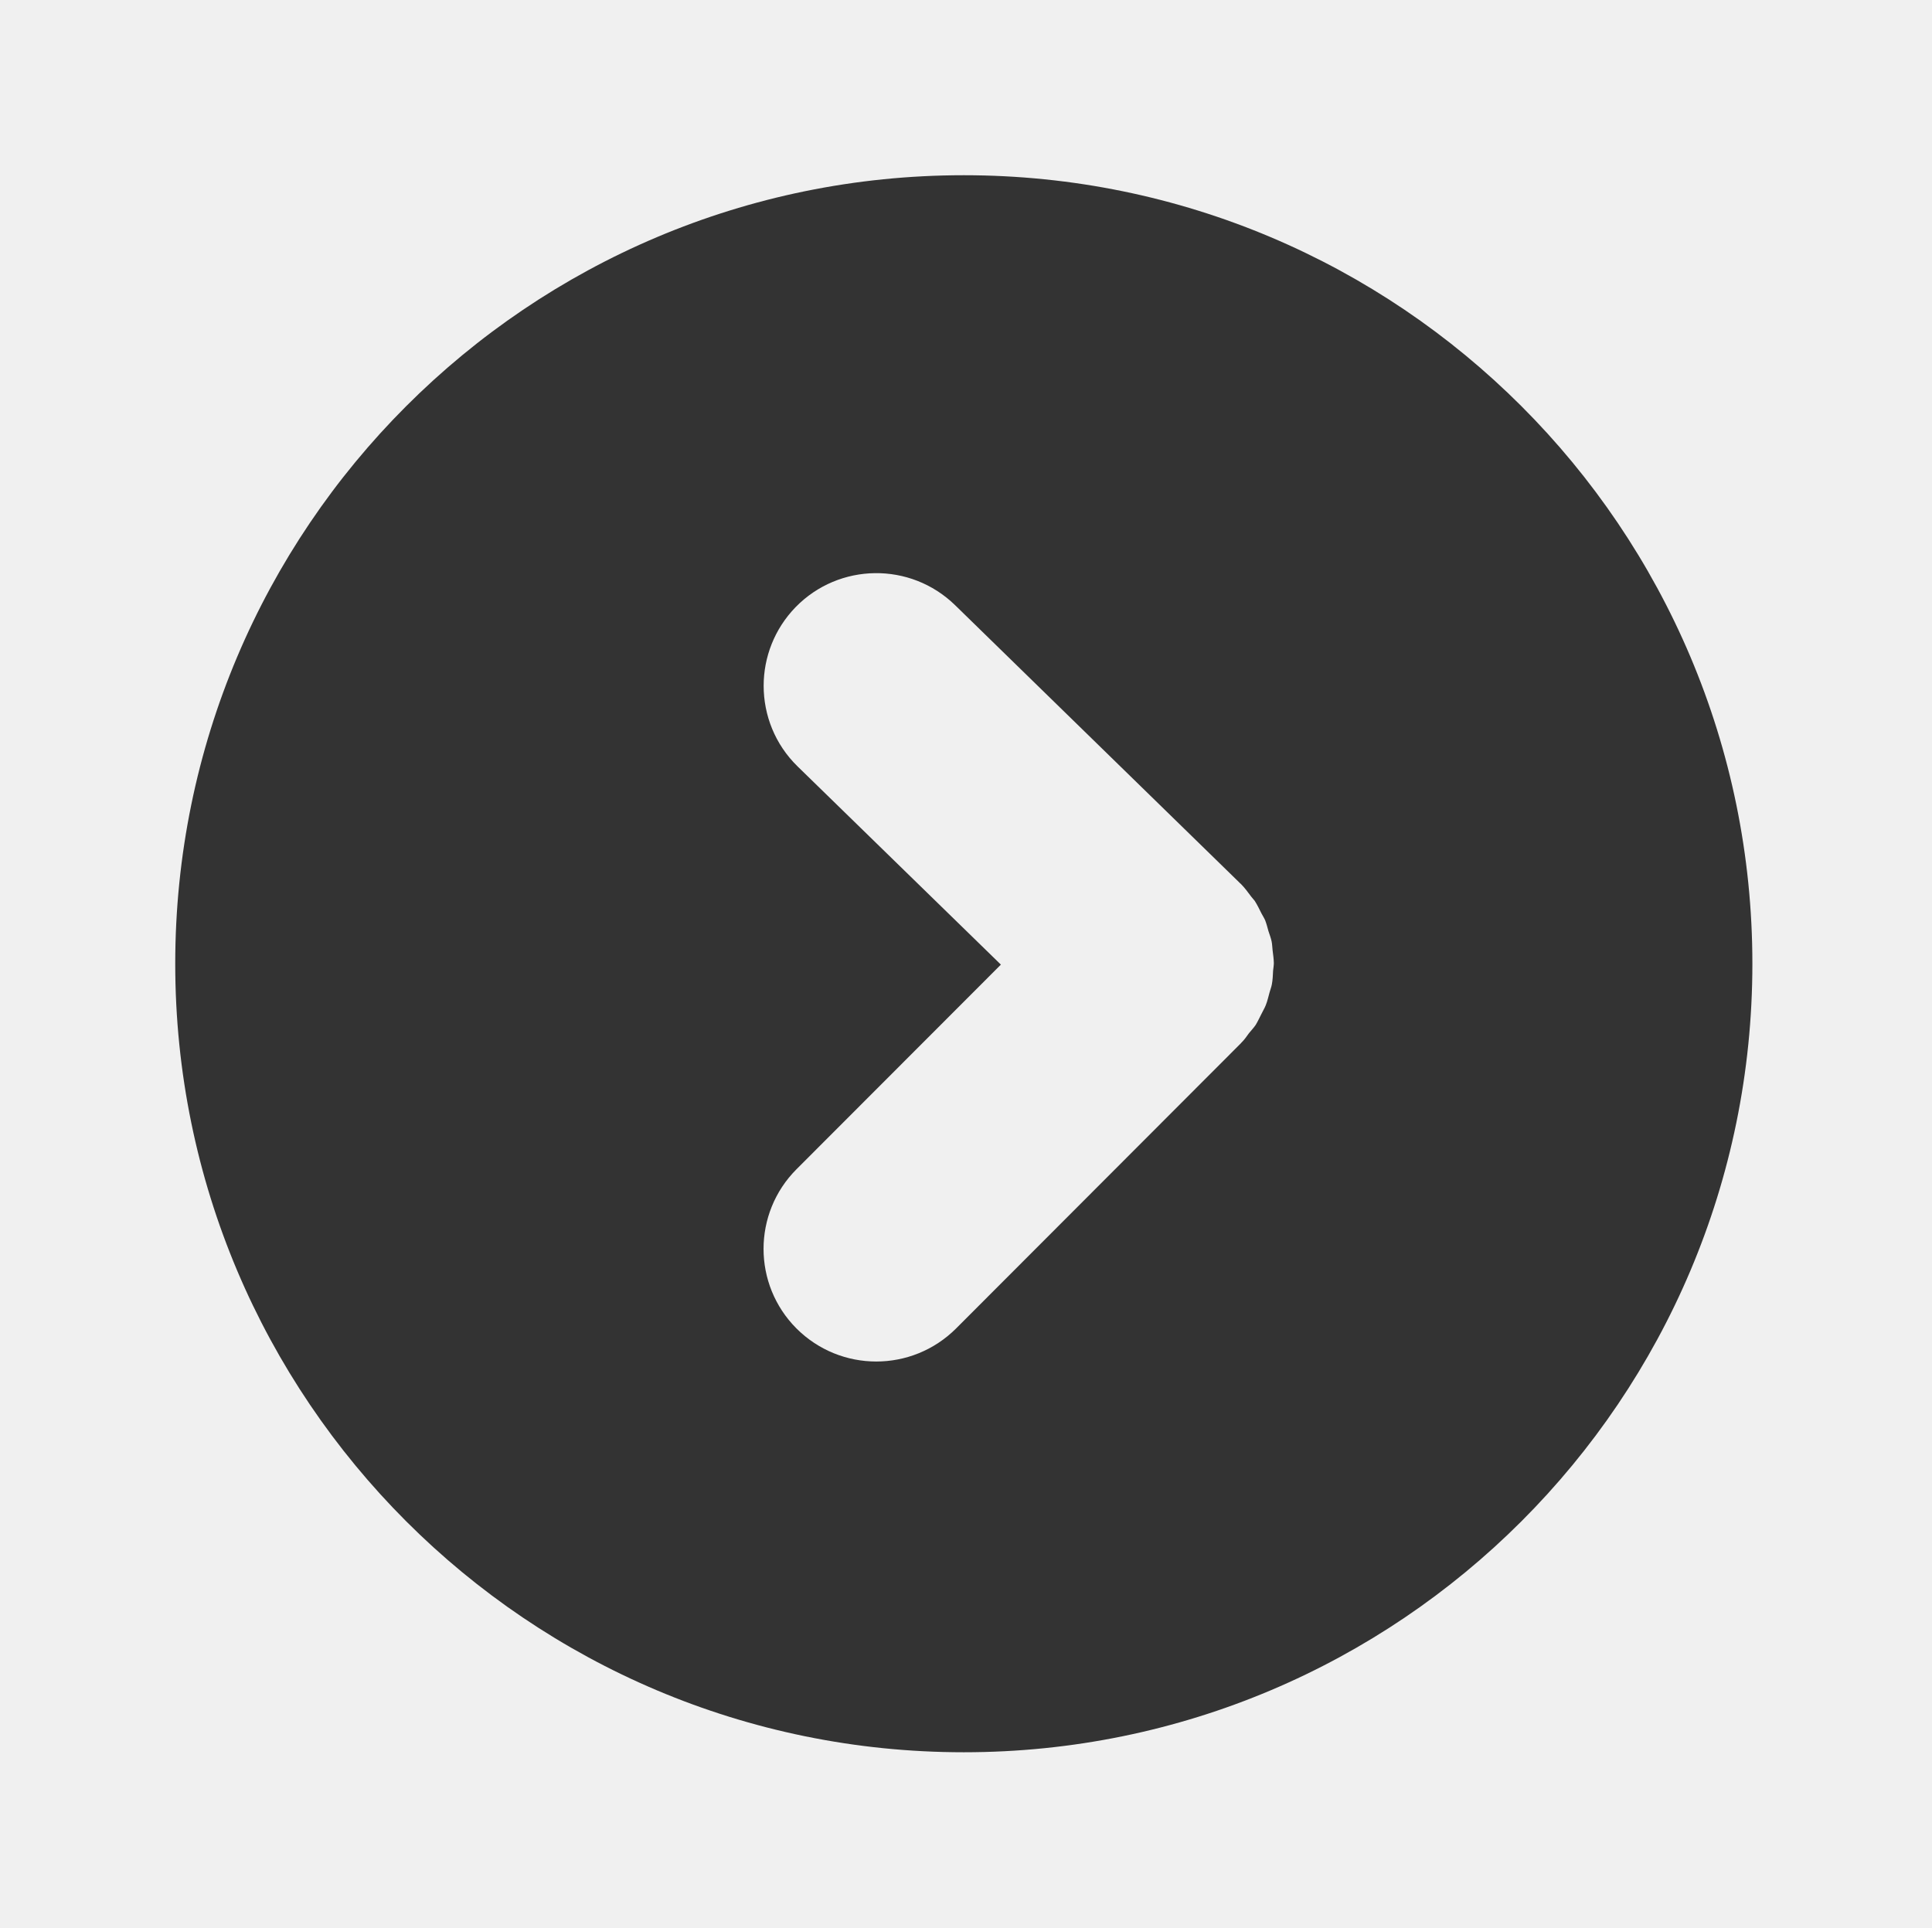
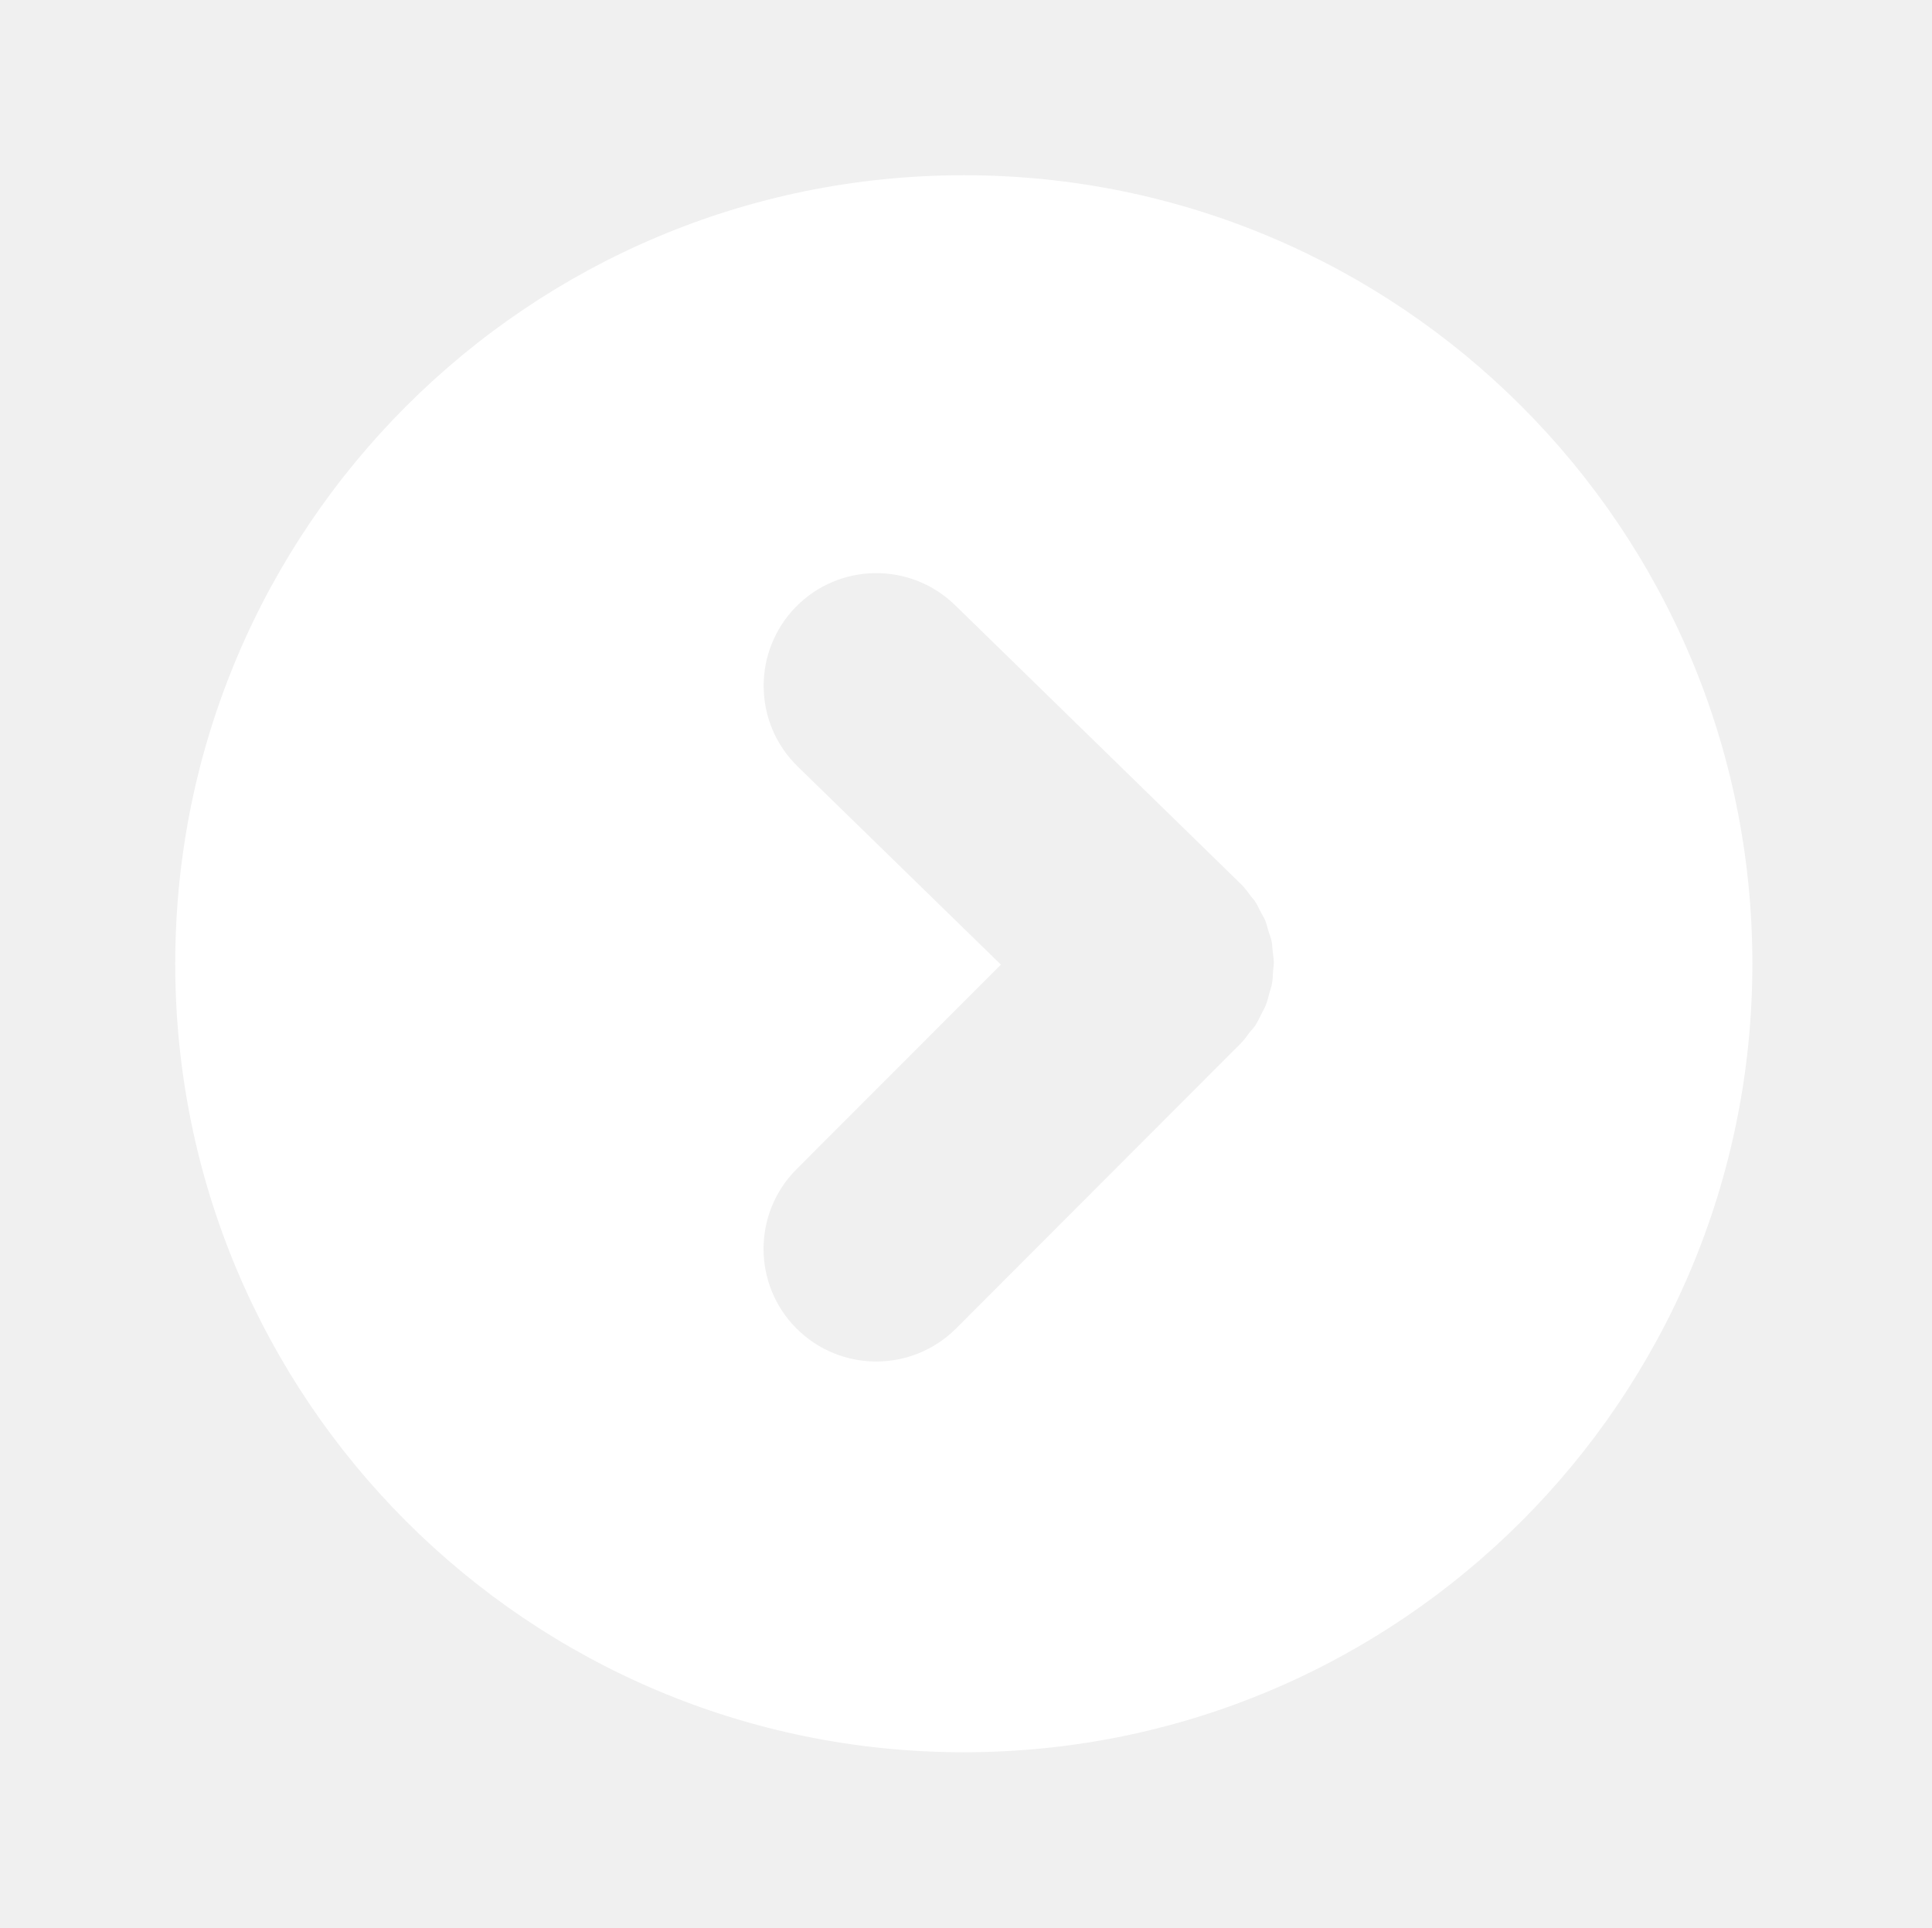
<svg xmlns="http://www.w3.org/2000/svg" enable-background="new 0 0 55.125 55" height="55px" version="1.1" viewBox="0 0 55.125 55" width="55.125px" x="0px" xml:space="preserve" y="0px" id="svg2">
  <defs id="defs11" />
-   <g display="block" id="go-right" style="fill:#333333">
-     <g display="inline" id="g5" style="fill:#333333">
-       <path d="M50,27.5C50,15.073,39.927,5,27.5,5C15.072,5,5,15.073,5,27.5S15.072,50,27.5,50    C39.927,50,50,39.927,50,27.5z M22.725,37.907c-0.624-0.626-0.939-1.447-0.939-2.271c0-0.822,0.315-1.646,0.939-2.271l5.833-5.84    l-5.802-5.657c-0.645-0.63-0.967-1.464-0.967-2.3c0-0.808,0.305-1.62,0.914-2.246c1.238-1.266,3.271-1.295,4.546-0.056    l8.126,7.929c0,0.002,0,0.002,0,0.003c0.011,0.01,0.021,0.015,0.028,0.022c0.115,0.116,0.208,0.245,0.302,0.371    c0.028,0.039,0.064,0.071,0.093,0.111c0.075,0.114,0.133,0.24,0.194,0.36c0.035,0.068,0.078,0.131,0.107,0.2    c0.039,0.1,0.064,0.203,0.093,0.306c0.032,0.099,0.068,0.191,0.09,0.292c0.018,0.083,0.018,0.169,0.028,0.251    c0.015,0.122,0.033,0.244,0.036,0.366c0,0.071-0.014,0.147-0.021,0.219c-0.007,0.133-0.011,0.266-0.036,0.395    c-0.014,0.075-0.043,0.146-0.064,0.223c-0.035,0.123-0.061,0.251-0.111,0.373c-0.032,0.082-0.082,0.161-0.121,0.244    c-0.055,0.105-0.104,0.215-0.165,0.315c-0.058,0.085-0.13,0.159-0.194,0.239c-0.064,0.086-0.122,0.176-0.201,0.254    c-0.003,0.006-0.011,0.01-0.014,0.013c-0.004,0.007-0.008,0.011-0.011,0.015l-8.13,8.142    C26.019,39.163,23.986,39.166,22.725,37.907z" fill="#FFFFFF" id="path7" style="fill:#333333" />
+   <g display="block" id="go-right" style="fill:#ffffff">
+     <g display="inline" id="g5" style="fill:#ffffff">
+       <path d="M50,27.5C50,15.073,39.927,5,27.5,5C15.072,5,5,15.073,5,27.5S15.072,50,27.5,50    C39.927,50,50,39.927,50,27.5z M22.725,37.907c-0.624-0.626-0.939-1.447-0.939-2.271c0-0.822,0.315-1.646,0.939-2.271l5.833-5.84    l-5.802-5.657c-0.645-0.63-0.967-1.464-0.967-2.3c0-0.808,0.305-1.62,0.914-2.246c1.238-1.266,3.271-1.295,4.546-0.056    l8.126,7.929c0,0.002,0,0.002,0,0.003c0.011,0.01,0.021,0.015,0.028,0.022c0.115,0.116,0.208,0.245,0.302,0.371    c0.028,0.039,0.064,0.071,0.093,0.111c0.075,0.114,0.133,0.24,0.194,0.36c0.035,0.068,0.078,0.131,0.107,0.2    c0.039,0.1,0.064,0.203,0.093,0.306c0.032,0.099,0.068,0.191,0.09,0.292c0.018,0.083,0.018,0.169,0.028,0.251    c0.015,0.122,0.033,0.244,0.036,0.366c0,0.071-0.014,0.147-0.021,0.219c-0.007,0.133-0.011,0.266-0.036,0.395    c-0.014,0.075-0.043,0.146-0.064,0.223c-0.035,0.123-0.061,0.251-0.111,0.373c-0.032,0.082-0.082,0.161-0.121,0.244    c-0.055,0.105-0.104,0.215-0.165,0.315c-0.058,0.085-0.13,0.159-0.194,0.239c-0.064,0.086-0.122,0.176-0.201,0.254    c-0.003,0.006-0.011,0.01-0.014,0.013c-0.004,0.007-0.008,0.011-0.011,0.015l-8.13,8.142    C26.019,39.163,23.986,39.166,22.725,37.907z" fill="#FFFFFF" id="path7" style="fill:#ffffff" />
    </g>
  </g>
</svg>
